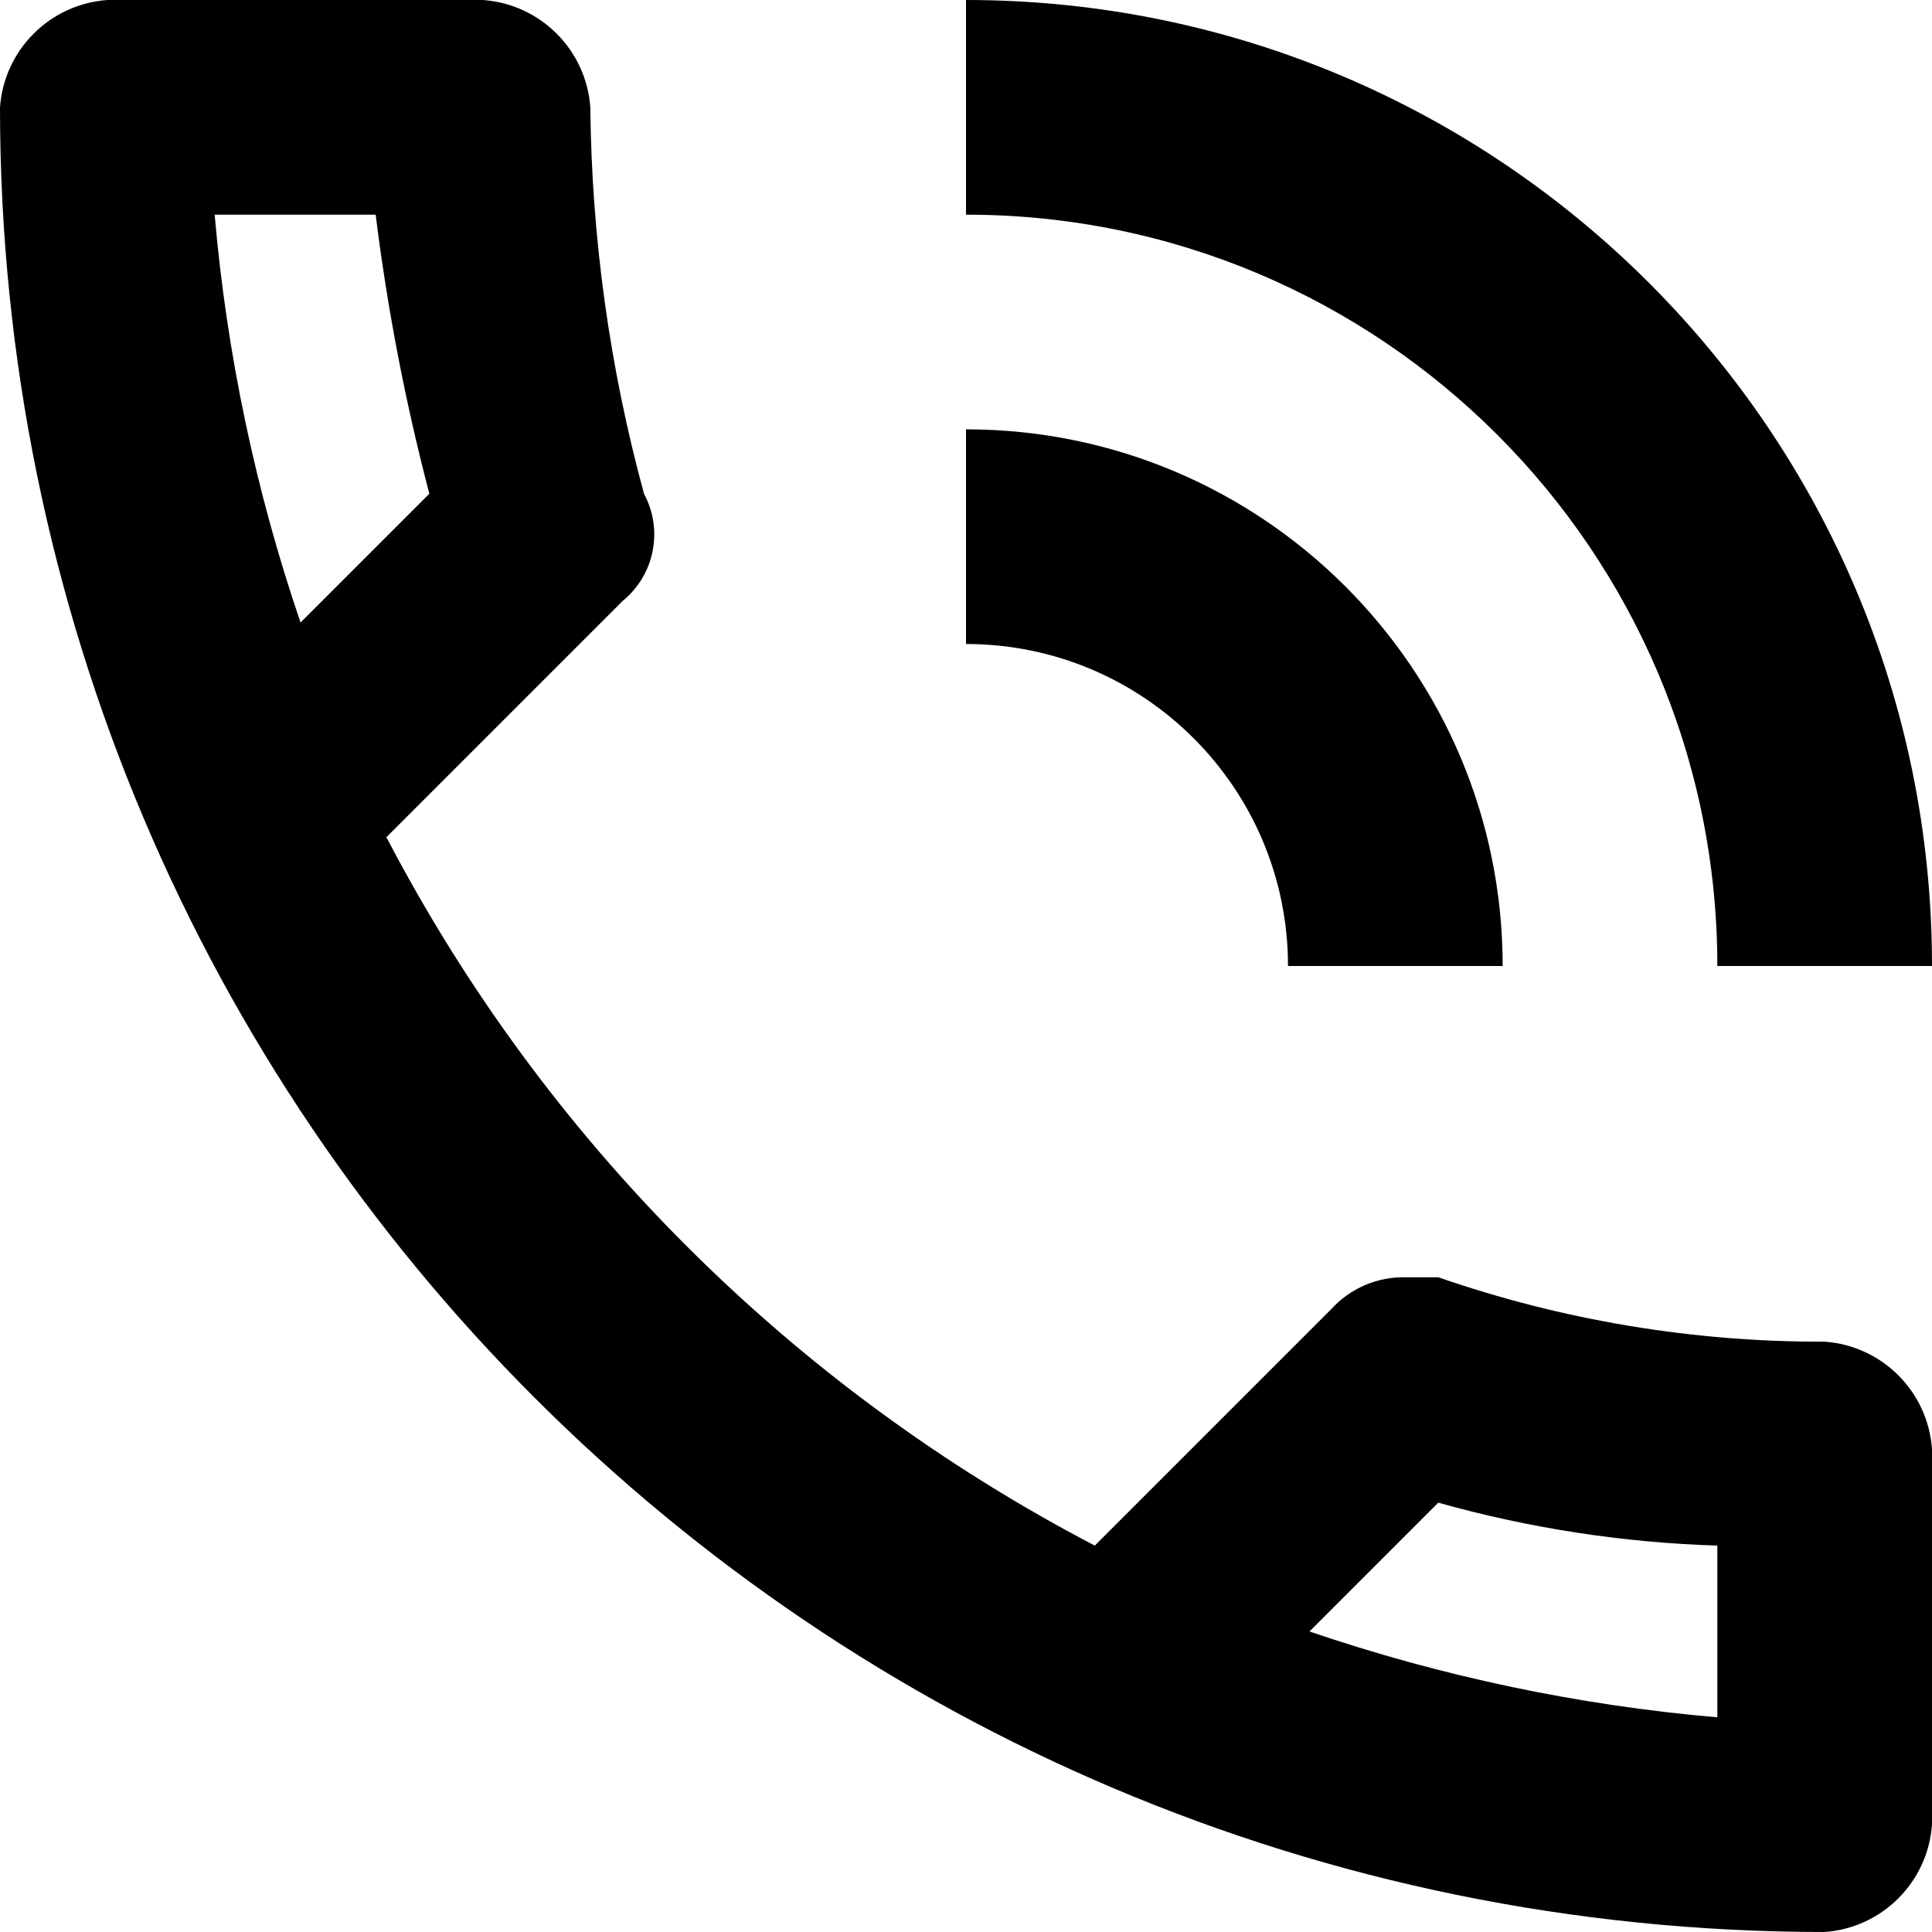
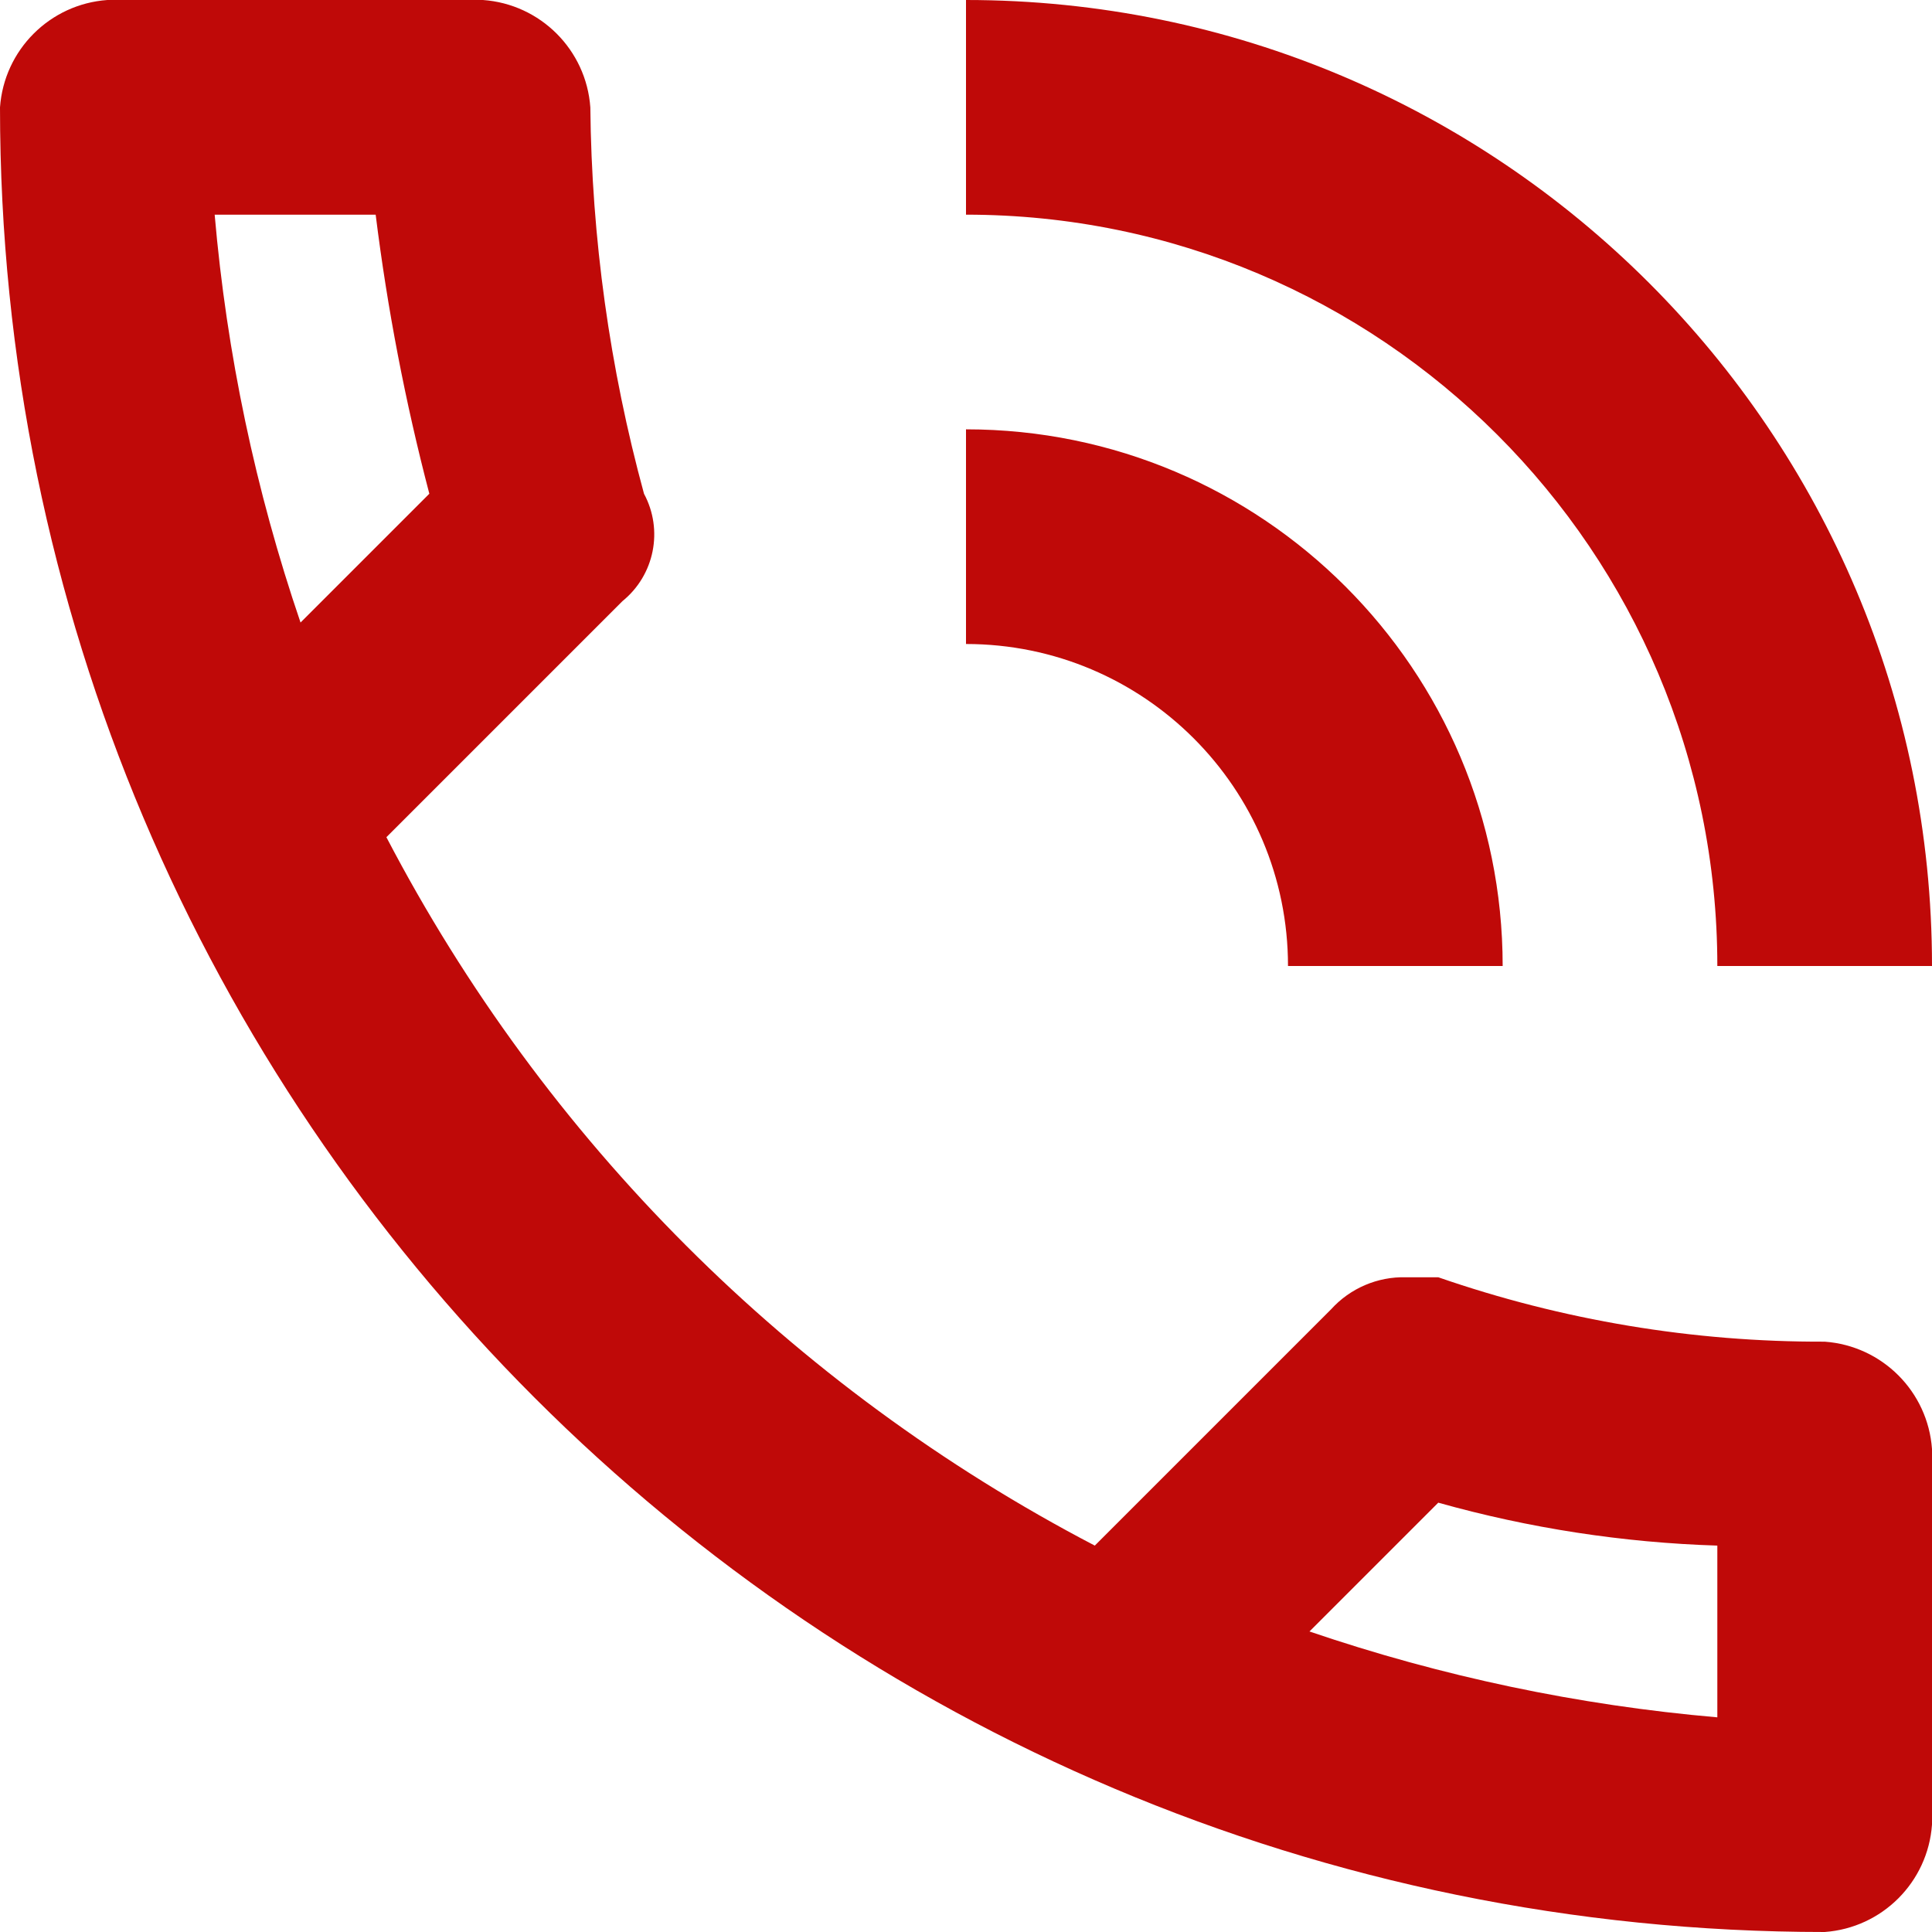
- <svg xmlns="http://www.w3.org/2000/svg" viewBox="0 0 18 18">
+ <svg xmlns="http://www.w3.org/2000/svg" viewBox="0 0 18 18" fill="#bf0908">
  <path d="M17,12.5a10.88,10.88,0,0,1-3.6-.6h-.3a.91.91,0,0,0-.7.3l-2.2,2.2A15.57,15.57,0,0,1,3.6,7.8L5.8,5.6a.8.8,0,0,0,.2-1A14.22,14.22,0,0,1,5.5,1a1.08,1.08,0,0,0-1-1H1A1.08,1.08,0,0,0,0,1,17,17,0,0,0,17,18a1.08,1.08,0,0,0,1-1V13.5a1.08,1.08,0,0,0-1-1M2,2H3.5A20,20,0,0,0,4,4.6L2.8,5.8A16.06,16.06,0,0,1,2,2M16,16a16.06,16.06,0,0,1-3.8-.8L13.4,14a10.87,10.87,0,0,0,2.6.4V16M12,9h2A5,5,0,0,0,9,4V6a3,3,0,0,1,3,3m4,0h2A9,9,0,0,0,9,0V2a7,7,0,0,1,7,7" />
</svg>
